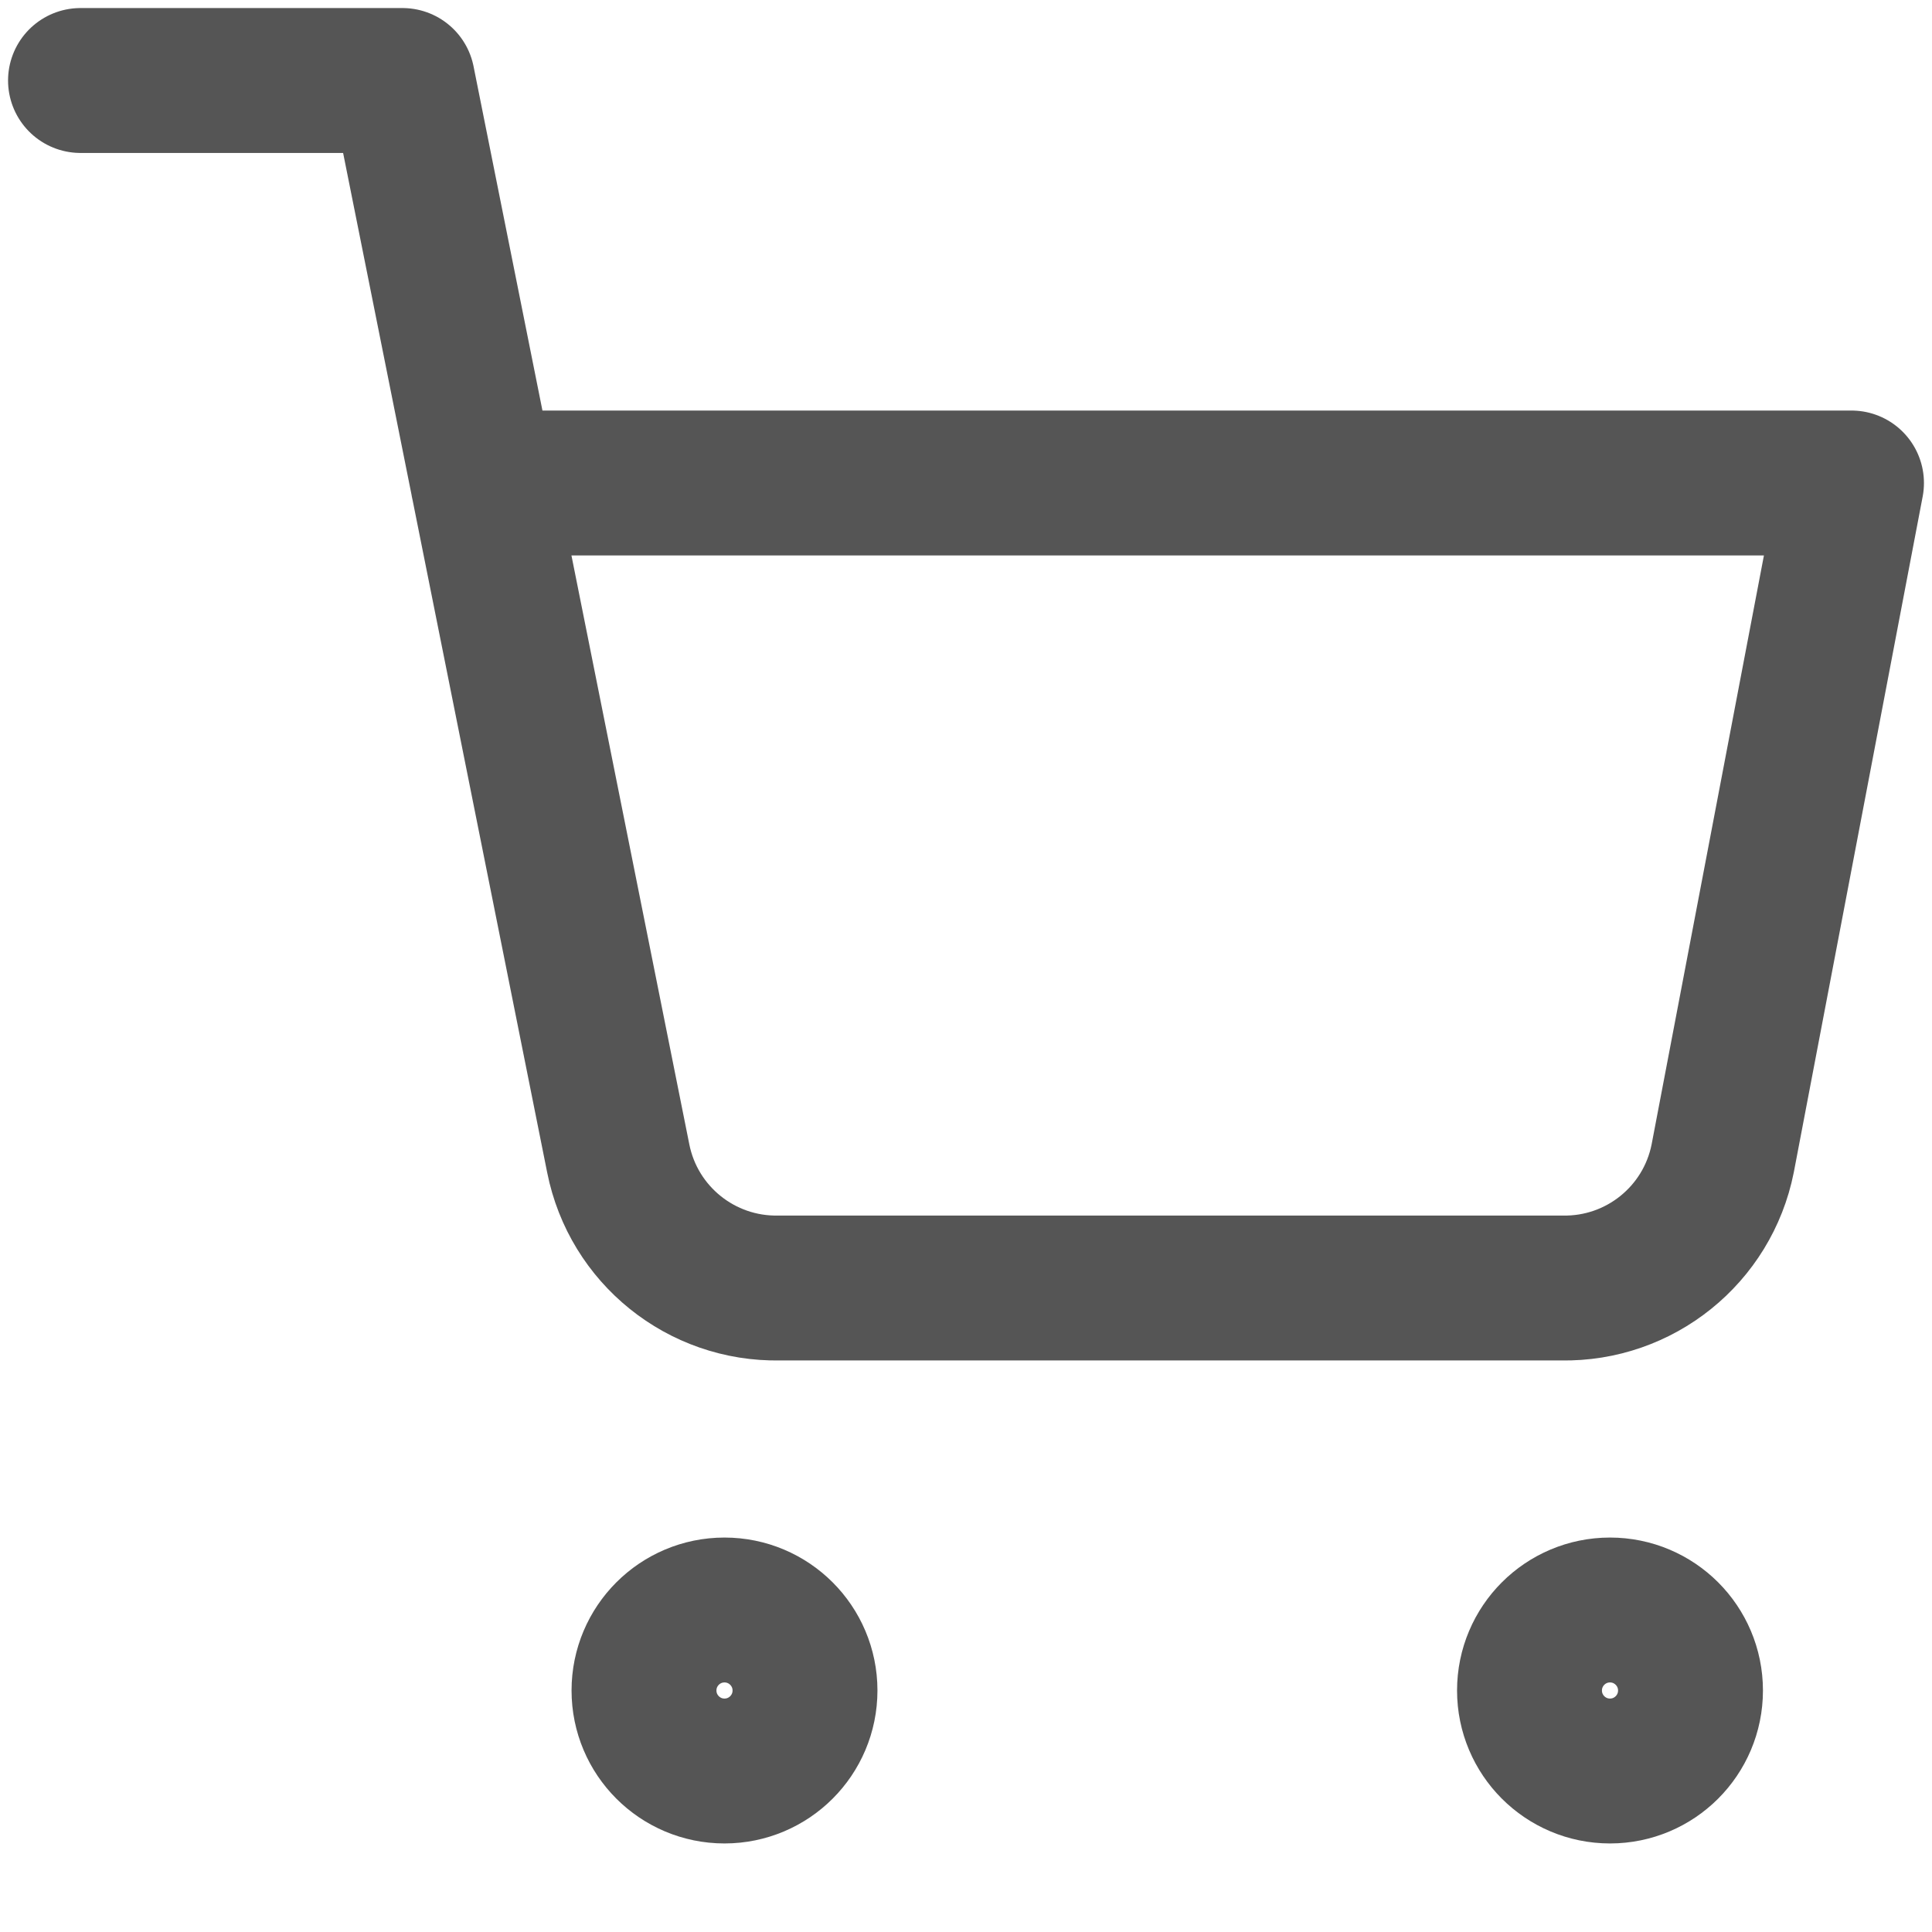
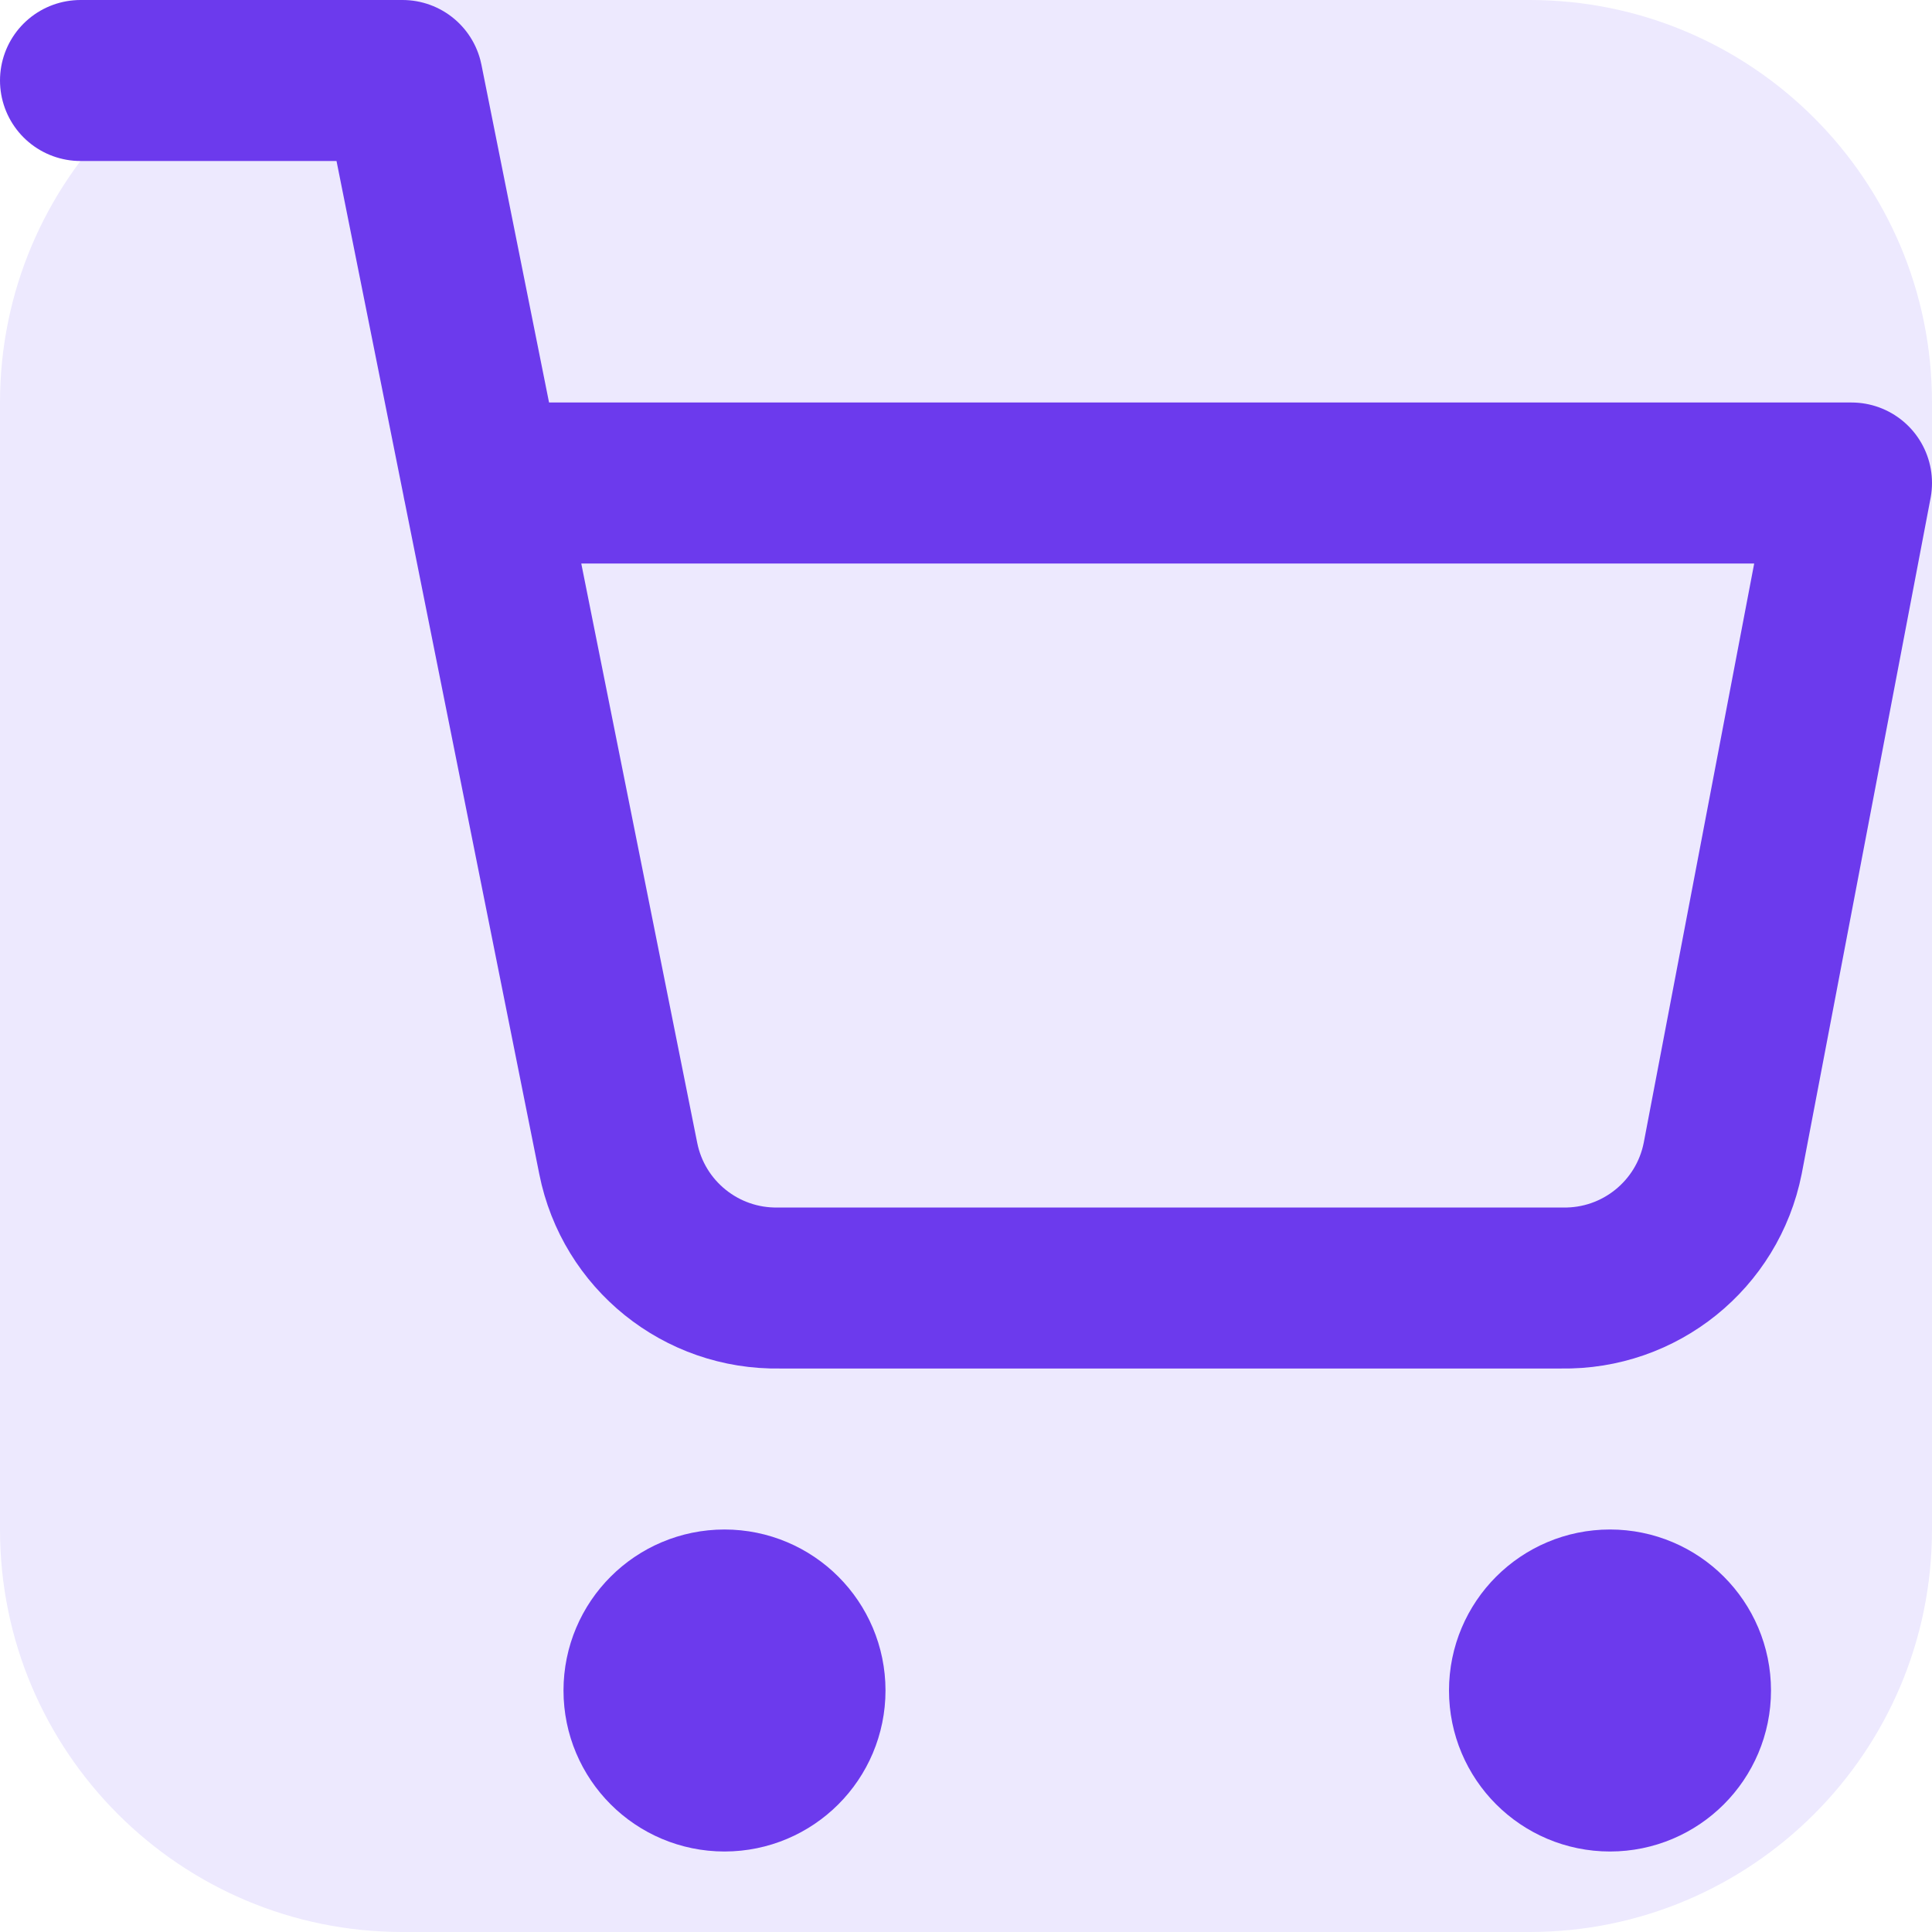
- <svg xmlns="http://www.w3.org/2000/svg" width="20" height="20" viewBox="0 0 24 24" fill="none">
-   <circle cx="9" cy="21" r="1" stroke="#555" stroke-width="1.8" fill="none" />
-   <circle cx="20" cy="21" r="1" stroke="#555" stroke-width="1.8" fill="none" />
-   <path d="M1 1h4l2.68 13.39a2 2 0 0 0 2 1.61h9.72a2 2 0 0 0 2-1.61L23 6H6" stroke="#555" stroke-width="1.8" stroke-linecap="round" stroke-linejoin="round" fill="none" />
+ <svg xmlns="http://www.w3.org/2000/svg" width="20" height="20" viewBox="0 0 24 24">
+   <rect width="24" height="24" rx="5" fill="#ede9fe" />
+   <circle cx="9" cy="21" r="1" stroke="#6c3aed" stroke-width="2" fill="none" />
+   <circle cx="20" cy="21" r="1" stroke="#6c3aed" stroke-width="2" fill="none" />
+   <path d="M1 1h4l2.68 13.39a2 2 0 0 0 2 1.61h9.72a2 2 0 0 0 2-1.61L23 6H6" stroke="#6c3aed" stroke-width="2" stroke-linecap="round" stroke-linejoin="round" fill="none" />
</svg>
